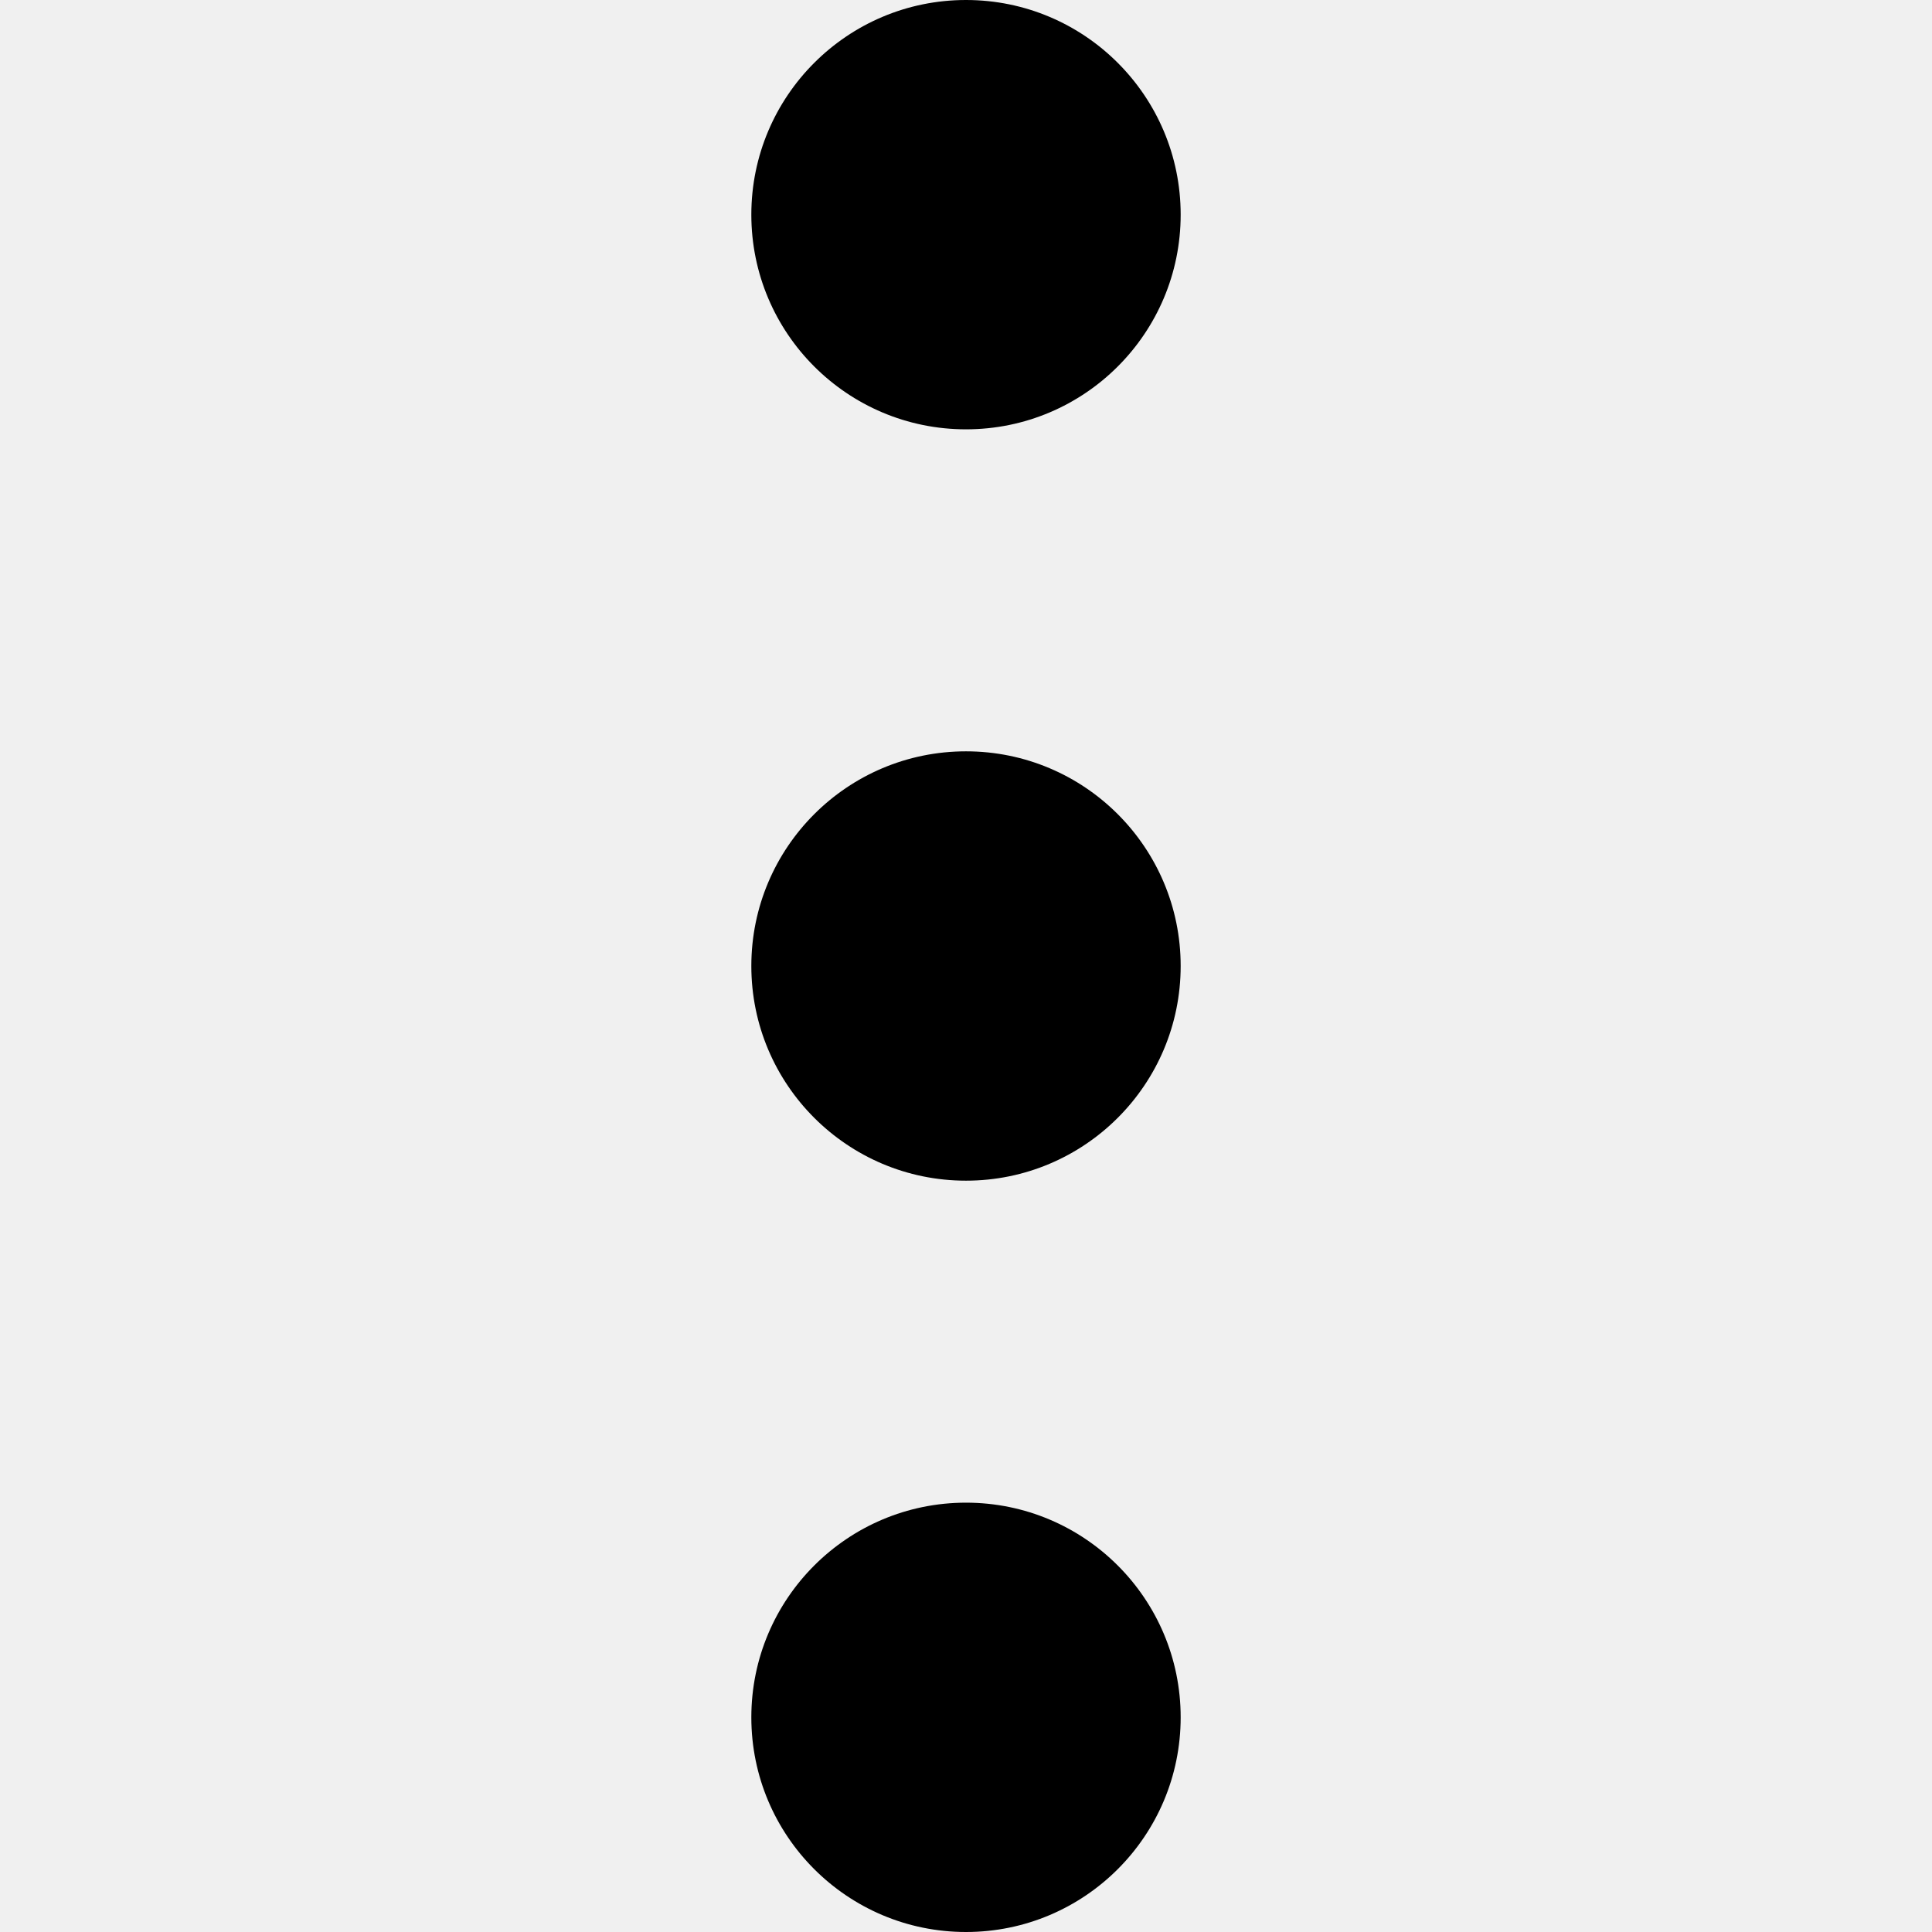
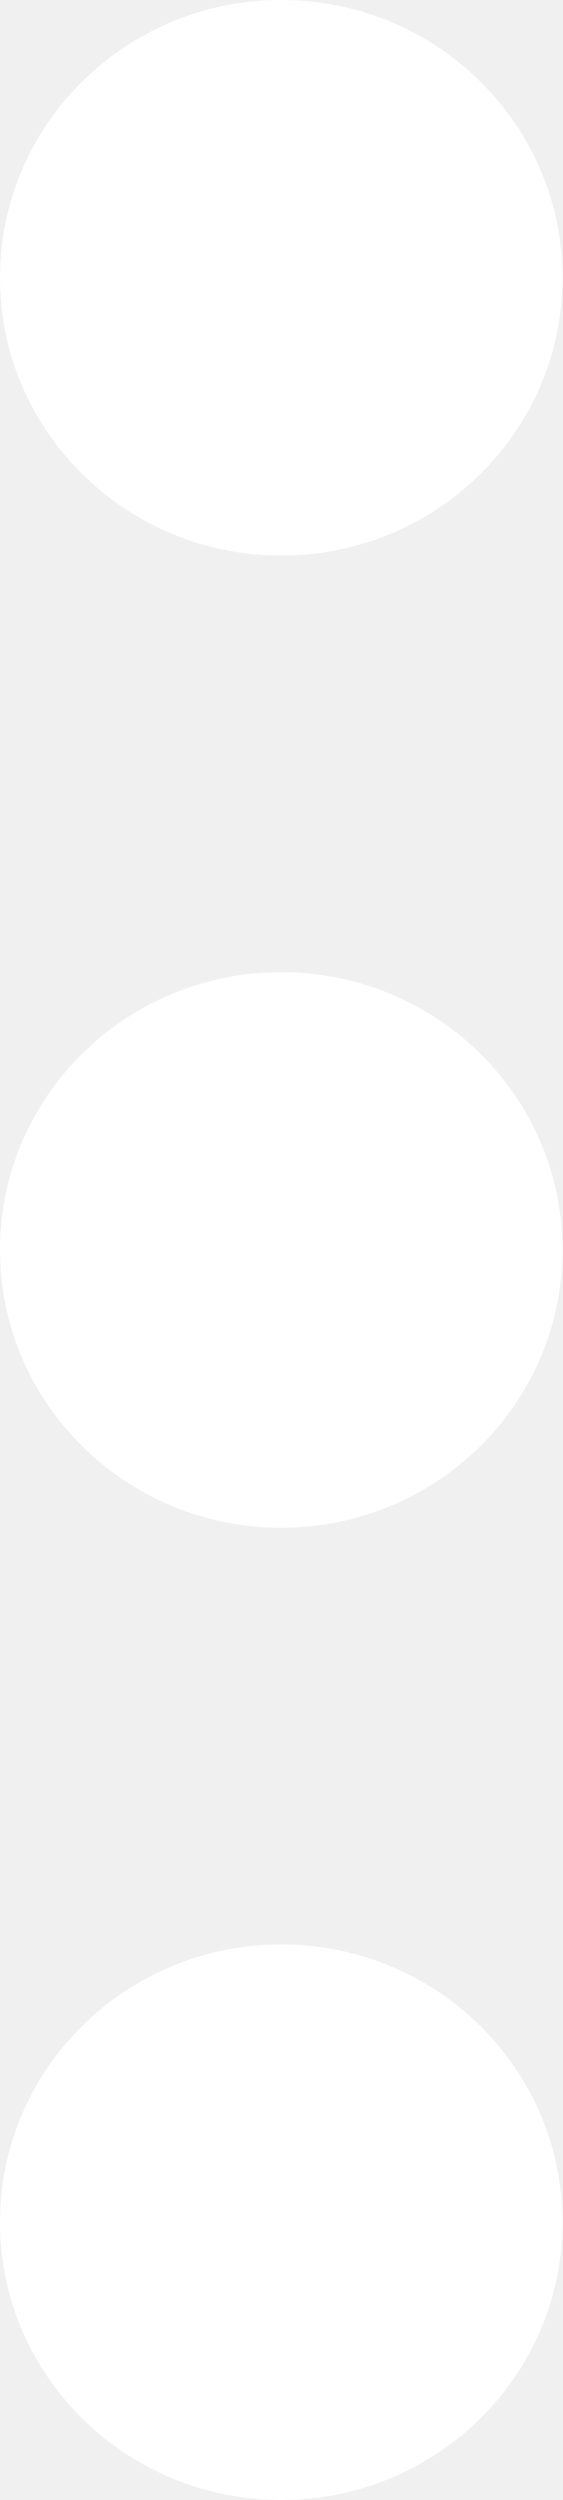
- <svg xmlns="http://www.w3.org/2000/svg" version="1.1" id="Capa_1" x="0px" y="0px" viewBox="0 0 384 384" style="enable-background:new 0 0 384 384;" xml:space="preserve">
-   <g>
-     <g>
-       <circle cx="192" cy="42.667" r="42.667" />
-     </g>
-   </g>
-   <g>
-     <g>
-       <circle cx="192" cy="192" r="42.667" />
-     </g>
-   </g>
-   <g>
-     <g>
-       <circle cx="192" cy="341.333" r="42.667" />
-     </g>
-   </g>
-   <g>
- </g>
-   <g>
- </g>
-   <g>
- </g>
-   <g>
- </g>
-   <g>
- </g>
-   <g>
- </g>
-   <g>
- </g>
-   <g>
- </g>
-   <g>
- </g>
-   <g>
- </g>
-   <g>
- </g>
-   <g>
- </g>
-   <g>
- </g>
-   <g>
- </g>
-   <g>
- </g>
+ <svg xmlns="http://www.w3.org/2000/svg" width="9" height="40" viewBox="0 0 9 40" fill="none">
+   <path d="M4.5 24.444C6.985 24.444 9 22.454 9 19.999C9 17.544 6.985 15.555 4.5 15.555C2.015 15.555 0 17.544 0 19.999C0 22.454 2.015 24.444 4.5 24.444Z" fill="white" />
+   <path d="M4.5 8.889C6.985 8.889 9 6.899 9 4.444C9 1.99 6.985 0 4.5 0C2.015 0 0 1.99 0 4.444C0 6.899 2.015 8.889 4.5 8.889Z" fill="white" />
+   <path d="M4.5 40C6.985 40 9 38.01 9 35.556C9 33.101 6.985 31.111 4.5 31.111C2.015 31.111 0 33.101 0 35.556C0 38.01 2.015 40 4.5 40Z" fill="white" />
</svg>
